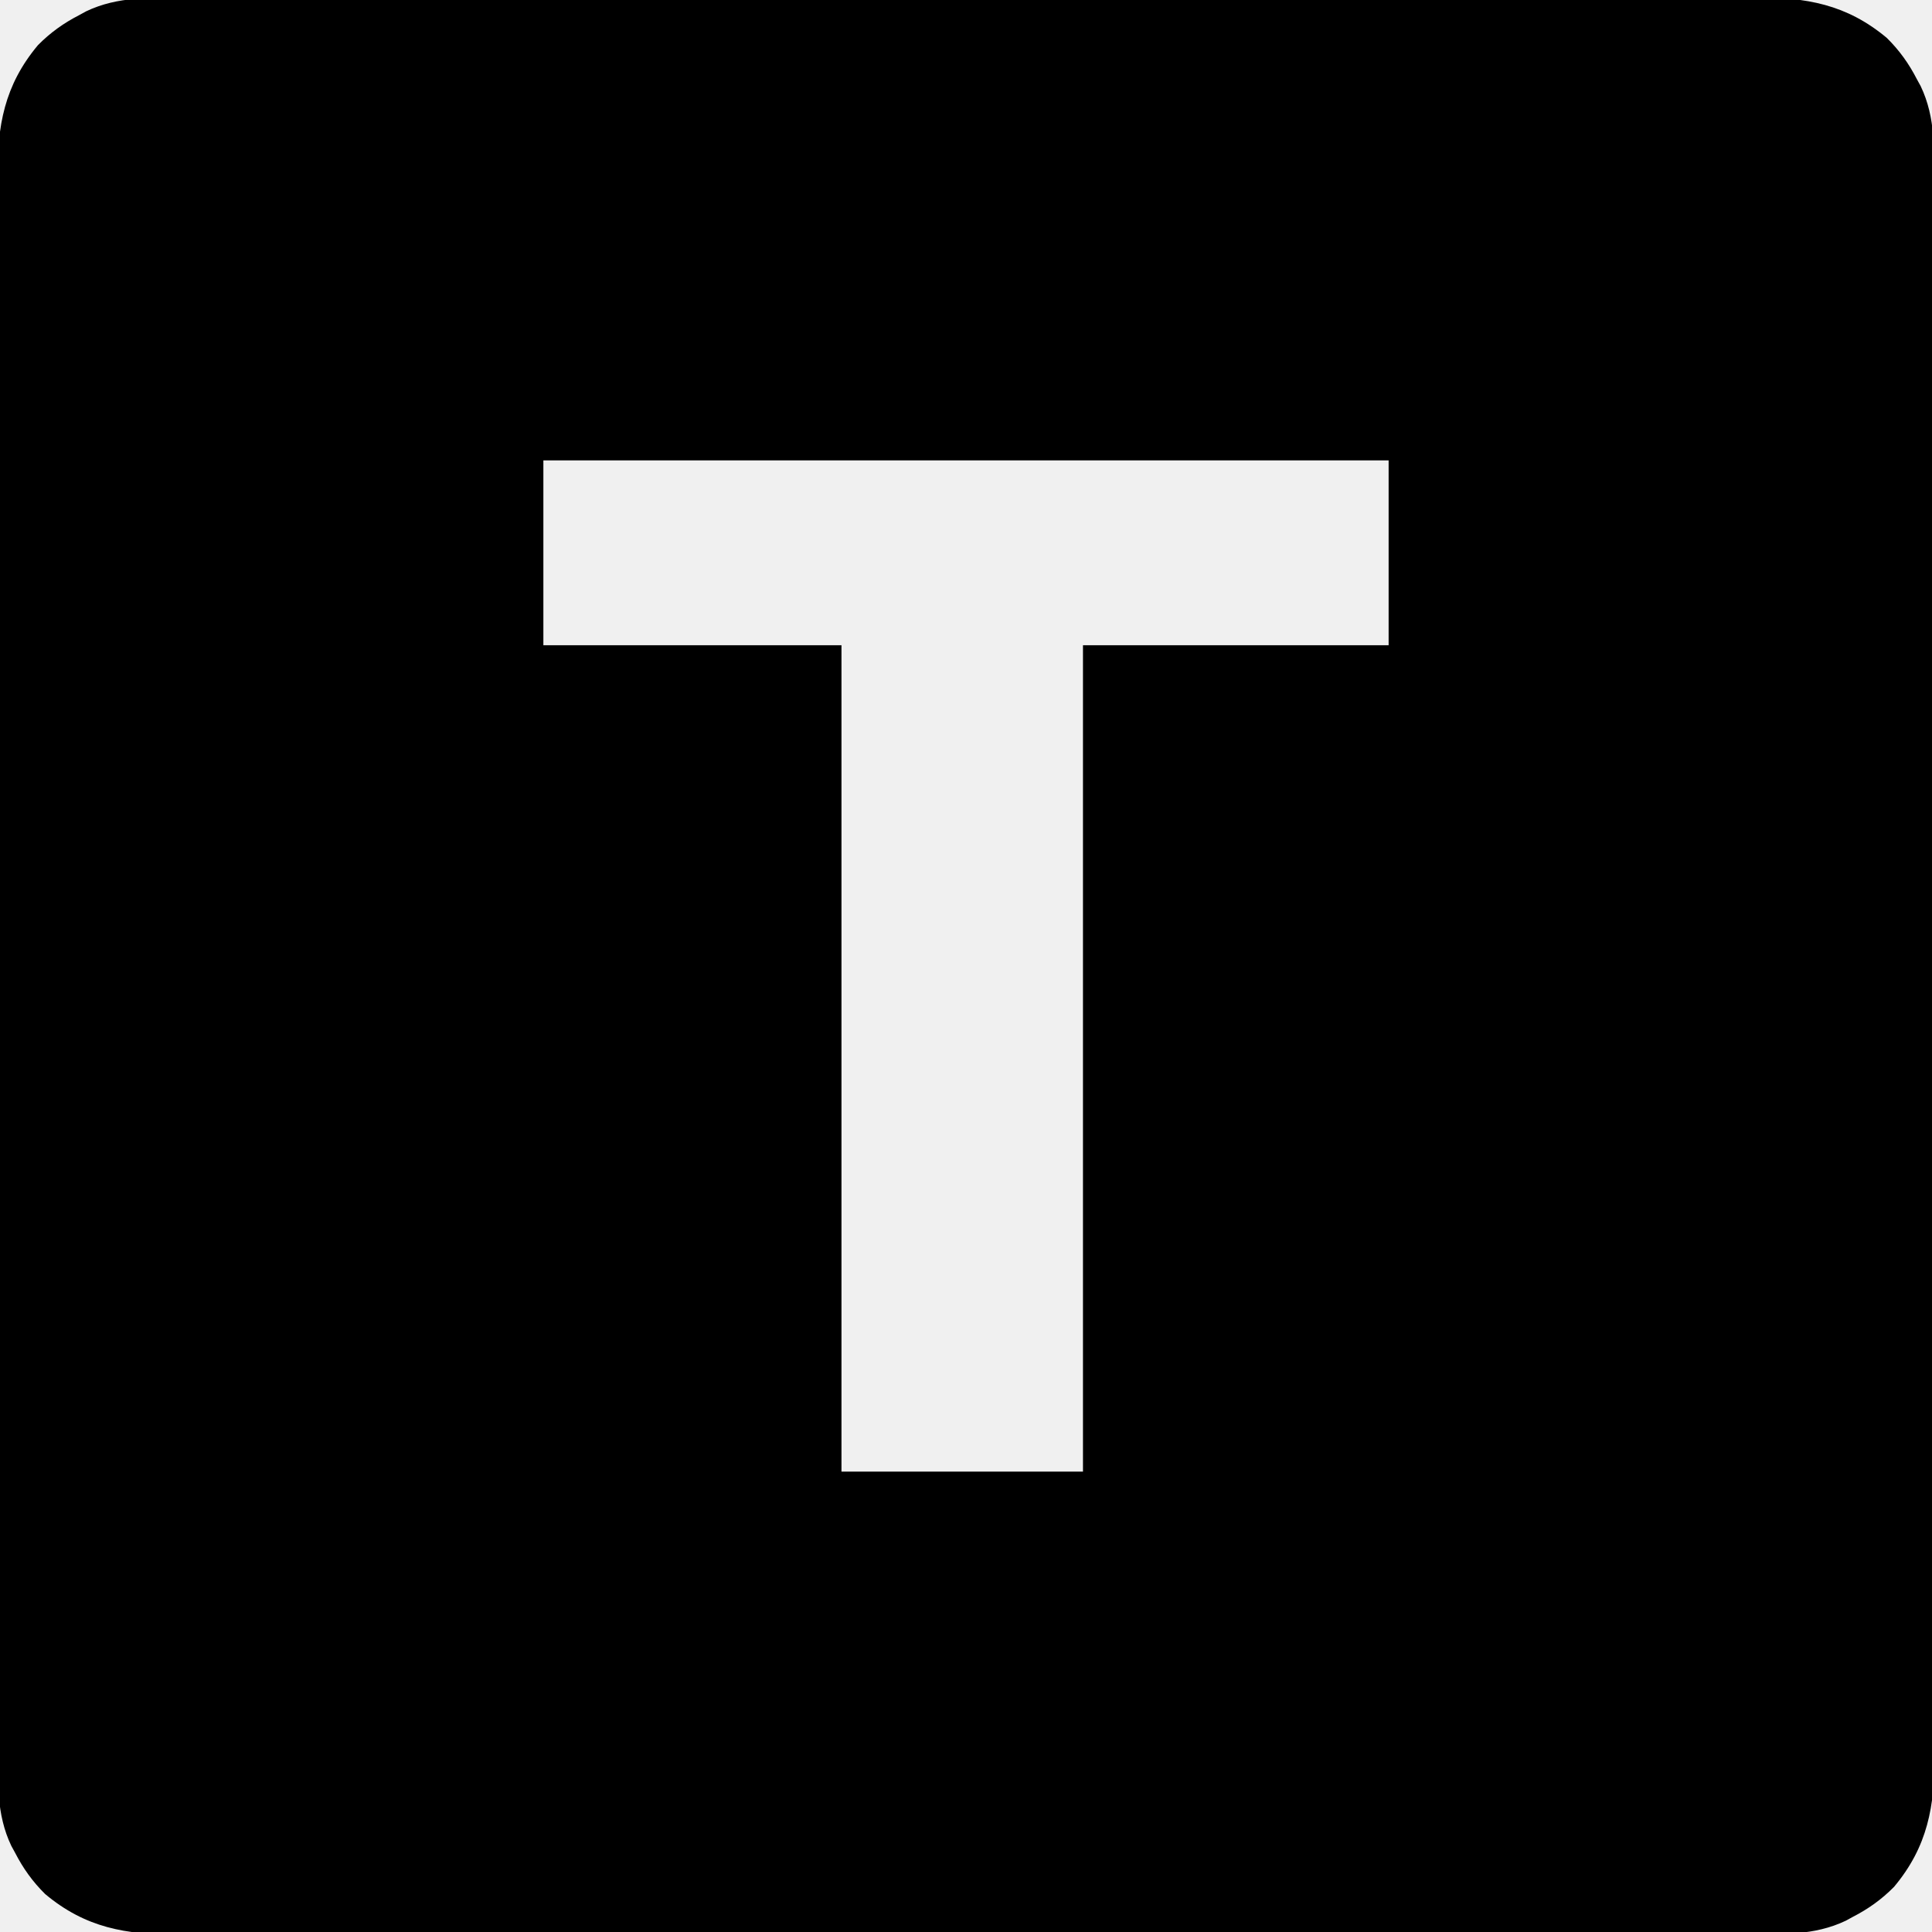
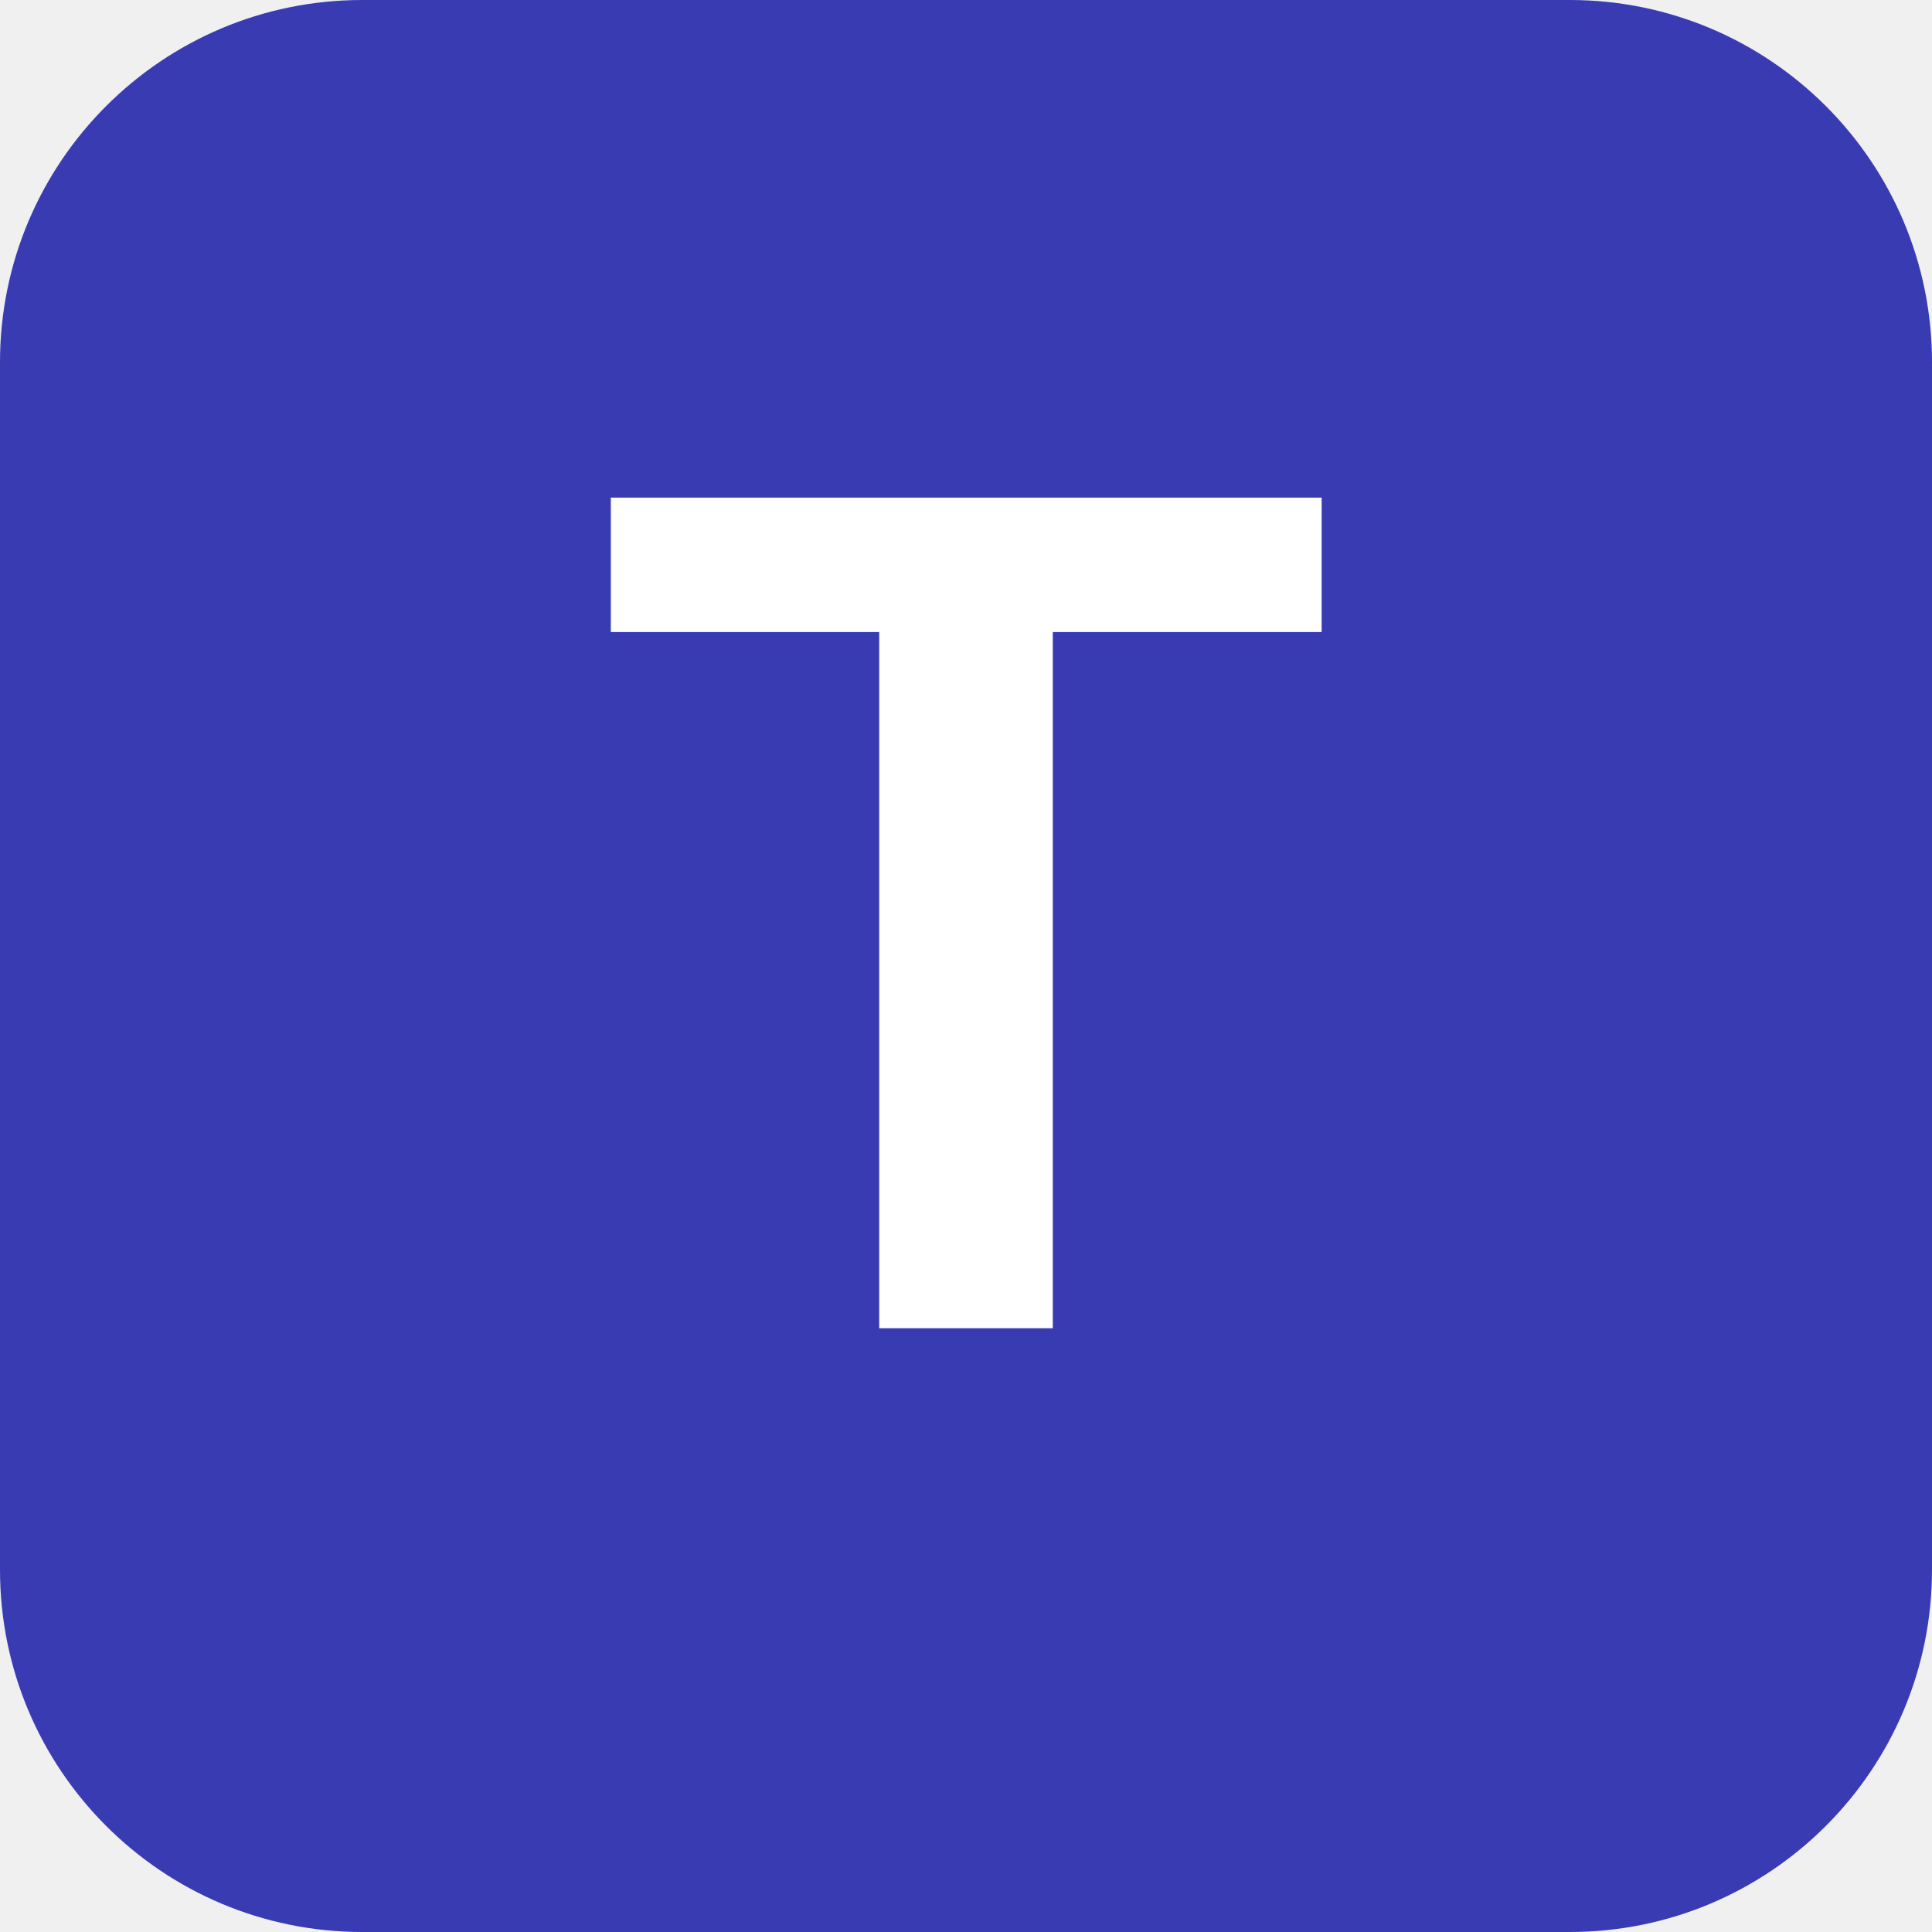
- <svg xmlns="http://www.w3.org/2000/svg" version="1.1" width="512" height="512">
-   <path d="M0 0 C1.856 -0.005 3.712 -0.012 5.569 -0.021 C10.654 -0.04 15.739 -0.033 20.824 -0.023 C26.314 -0.016 31.804 -0.032 37.294 -0.045 C48.044 -0.067 58.794 -0.066 69.543 -0.058 C78.281 -0.052 87.02 -0.053 95.758 -0.06 C97.002 -0.06 98.246 -0.061 99.528 -0.062 C102.055 -0.064 104.583 -0.066 107.11 -0.068 C124.078 -0.08 141.045 -0.084 158.012 -0.073 C159.007 -0.072 159.007 -0.072 160.022 -0.072 C165.406 -0.068 170.791 -0.064 176.176 -0.06 C197.176 -0.045 218.177 -0.054 239.178 -0.082 C262.788 -0.114 286.397 -0.129 310.007 -0.118 C312.526 -0.117 315.045 -0.116 317.563 -0.115 C319.422 -0.115 319.422 -0.115 321.319 -0.114 C330.043 -0.112 338.768 -0.122 347.493 -0.136 C358.13 -0.154 368.767 -0.154 379.404 -0.131 C384.829 -0.12 390.254 -0.117 395.68 -0.135 C400.65 -0.152 405.62 -0.146 410.591 -0.121 C412.385 -0.116 414.179 -0.12 415.973 -0.132 C429.4 -0.222 440.157 1.637 450.83 10.573 C454.145 13.849 456.667 17.374 458.794 21.515 C459.286 22.411 459.286 22.411 459.787 23.326 C463.847 31.811 463.355 40.544 463.309 49.72 C463.314 51.576 463.322 53.433 463.33 55.289 C463.349 60.374 463.343 65.459 463.332 70.544 C463.325 76.034 463.341 81.524 463.354 87.014 C463.376 97.764 463.376 108.514 463.367 119.263 C463.361 128.002 463.362 136.74 463.369 145.478 C463.37 146.722 463.37 147.966 463.371 149.248 C463.373 151.776 463.375 154.303 463.377 156.83 C463.389 173.798 463.393 190.765 463.382 207.732 C463.382 208.395 463.381 209.059 463.381 209.742 C463.377 215.126 463.373 220.511 463.369 225.896 C463.355 246.897 463.363 267.897 463.391 288.898 C463.423 312.508 463.438 336.118 463.428 359.727 C463.427 362.246 463.426 364.765 463.425 367.284 C463.424 368.523 463.424 369.762 463.423 371.039 C463.421 379.764 463.431 388.489 463.445 397.213 C463.463 407.85 463.463 418.487 463.44 429.124 C463.429 434.55 463.426 439.975 463.444 445.4 C463.461 450.371 463.455 455.341 463.43 460.311 C463.425 462.105 463.429 463.899 463.442 465.693 C463.531 479.121 461.672 489.877 452.736 500.55 C449.46 503.865 445.935 506.388 441.794 508.515 C440.898 509.006 440.898 509.006 439.983 509.507 C431.498 513.567 422.766 513.075 413.589 513.029 C411.733 513.035 409.876 513.042 408.02 513.05 C402.935 513.069 397.85 513.063 392.765 513.052 C387.275 513.045 381.785 513.061 376.295 513.074 C365.545 513.096 354.795 513.096 344.046 513.088 C335.307 513.081 326.569 513.082 317.831 513.089 C316.587 513.09 315.343 513.091 314.061 513.092 C311.534 513.093 309.006 513.095 306.479 513.097 C289.511 513.109 272.544 513.113 255.577 513.102 C254.914 513.102 254.251 513.101 253.567 513.101 C248.183 513.097 242.798 513.093 237.413 513.09 C216.413 513.075 195.412 513.084 174.411 513.112 C150.801 513.143 127.192 513.158 103.582 513.148 C101.063 513.147 98.544 513.146 96.026 513.145 C94.786 513.144 93.547 513.144 92.27 513.143 C83.545 513.141 74.821 513.151 66.096 513.166 C55.459 513.183 44.822 513.183 34.185 513.16 C28.76 513.149 23.335 513.146 17.909 513.165 C12.939 513.181 7.969 513.175 2.998 513.15 C1.204 513.145 -0.59 513.149 -2.384 513.162 C-15.812 513.251 -26.568 511.392 -37.241 502.456 C-40.556 499.18 -43.079 495.655 -45.206 491.515 C-45.697 490.618 -45.697 490.618 -46.198 489.704 C-50.258 481.218 -49.766 472.486 -49.72 463.309 C-49.726 461.453 -49.733 459.597 -49.741 457.74 C-49.76 452.655 -49.754 447.571 -49.743 442.486 C-49.736 436.995 -49.752 431.505 -49.765 426.015 C-49.787 415.265 -49.787 404.516 -49.778 393.766 C-49.772 385.028 -49.773 376.289 -49.78 367.551 C-49.781 366.307 -49.782 365.063 -49.782 363.781 C-49.784 361.254 -49.786 358.726 -49.788 356.199 C-49.8 339.232 -49.804 322.264 -49.793 305.297 C-49.792 304.302 -49.792 304.302 -49.792 303.287 C-49.788 297.903 -49.784 292.518 -49.781 287.134 C-49.766 266.133 -49.774 245.132 -49.802 224.131 C-49.834 200.522 -49.849 176.912 -49.839 153.302 C-49.838 150.783 -49.837 148.264 -49.836 145.746 C-49.835 144.506 -49.835 143.267 -49.834 141.991 C-49.832 133.266 -49.842 124.541 -49.856 115.816 C-49.874 105.179 -49.874 94.542 -49.851 83.905 C-49.84 78.48 -49.837 73.055 -49.855 67.629 C-49.872 62.659 -49.866 57.689 -49.841 52.718 C-49.836 50.924 -49.84 49.13 -49.853 47.336 C-49.942 33.909 -48.083 23.152 -39.147 12.48 C-35.871 9.164 -32.346 6.642 -28.206 4.515 C-27.608 4.187 -27.01 3.86 -26.394 3.522 C-17.909 -0.538 -9.177 -0.046 0 0 Z M94.794 122.515 C94.794 138.685 94.794 154.855 94.794 171.515 C120.864 171.515 146.934 171.515 173.794 171.515 C173.794 243.785 173.794 316.055 173.794 390.515 C194.914 390.515 216.034 390.515 237.794 390.515 C237.794 318.245 237.794 245.975 237.794 171.515 C264.524 171.515 291.254 171.515 318.794 171.515 C318.794 155.345 318.794 139.175 318.794 122.515 C244.874 122.515 170.954 122.515 94.794 122.515 Z " fill="#000000" transform="translate(49.20554,-0.5146637)" />
+ <svg xmlns="http://www.w3.org/2000/svg" viewBox="0 0 64 64" width="64" height="64">
+   <rect width="64" height="64" rx="12" fill="#393BB2" />
+   <text x="32" y="44" text-anchor="middle" font-size="40" font-family="Arial, Helvetica, sans-serif" fill="#fff" font-weight="bold">T</text>
</svg>
